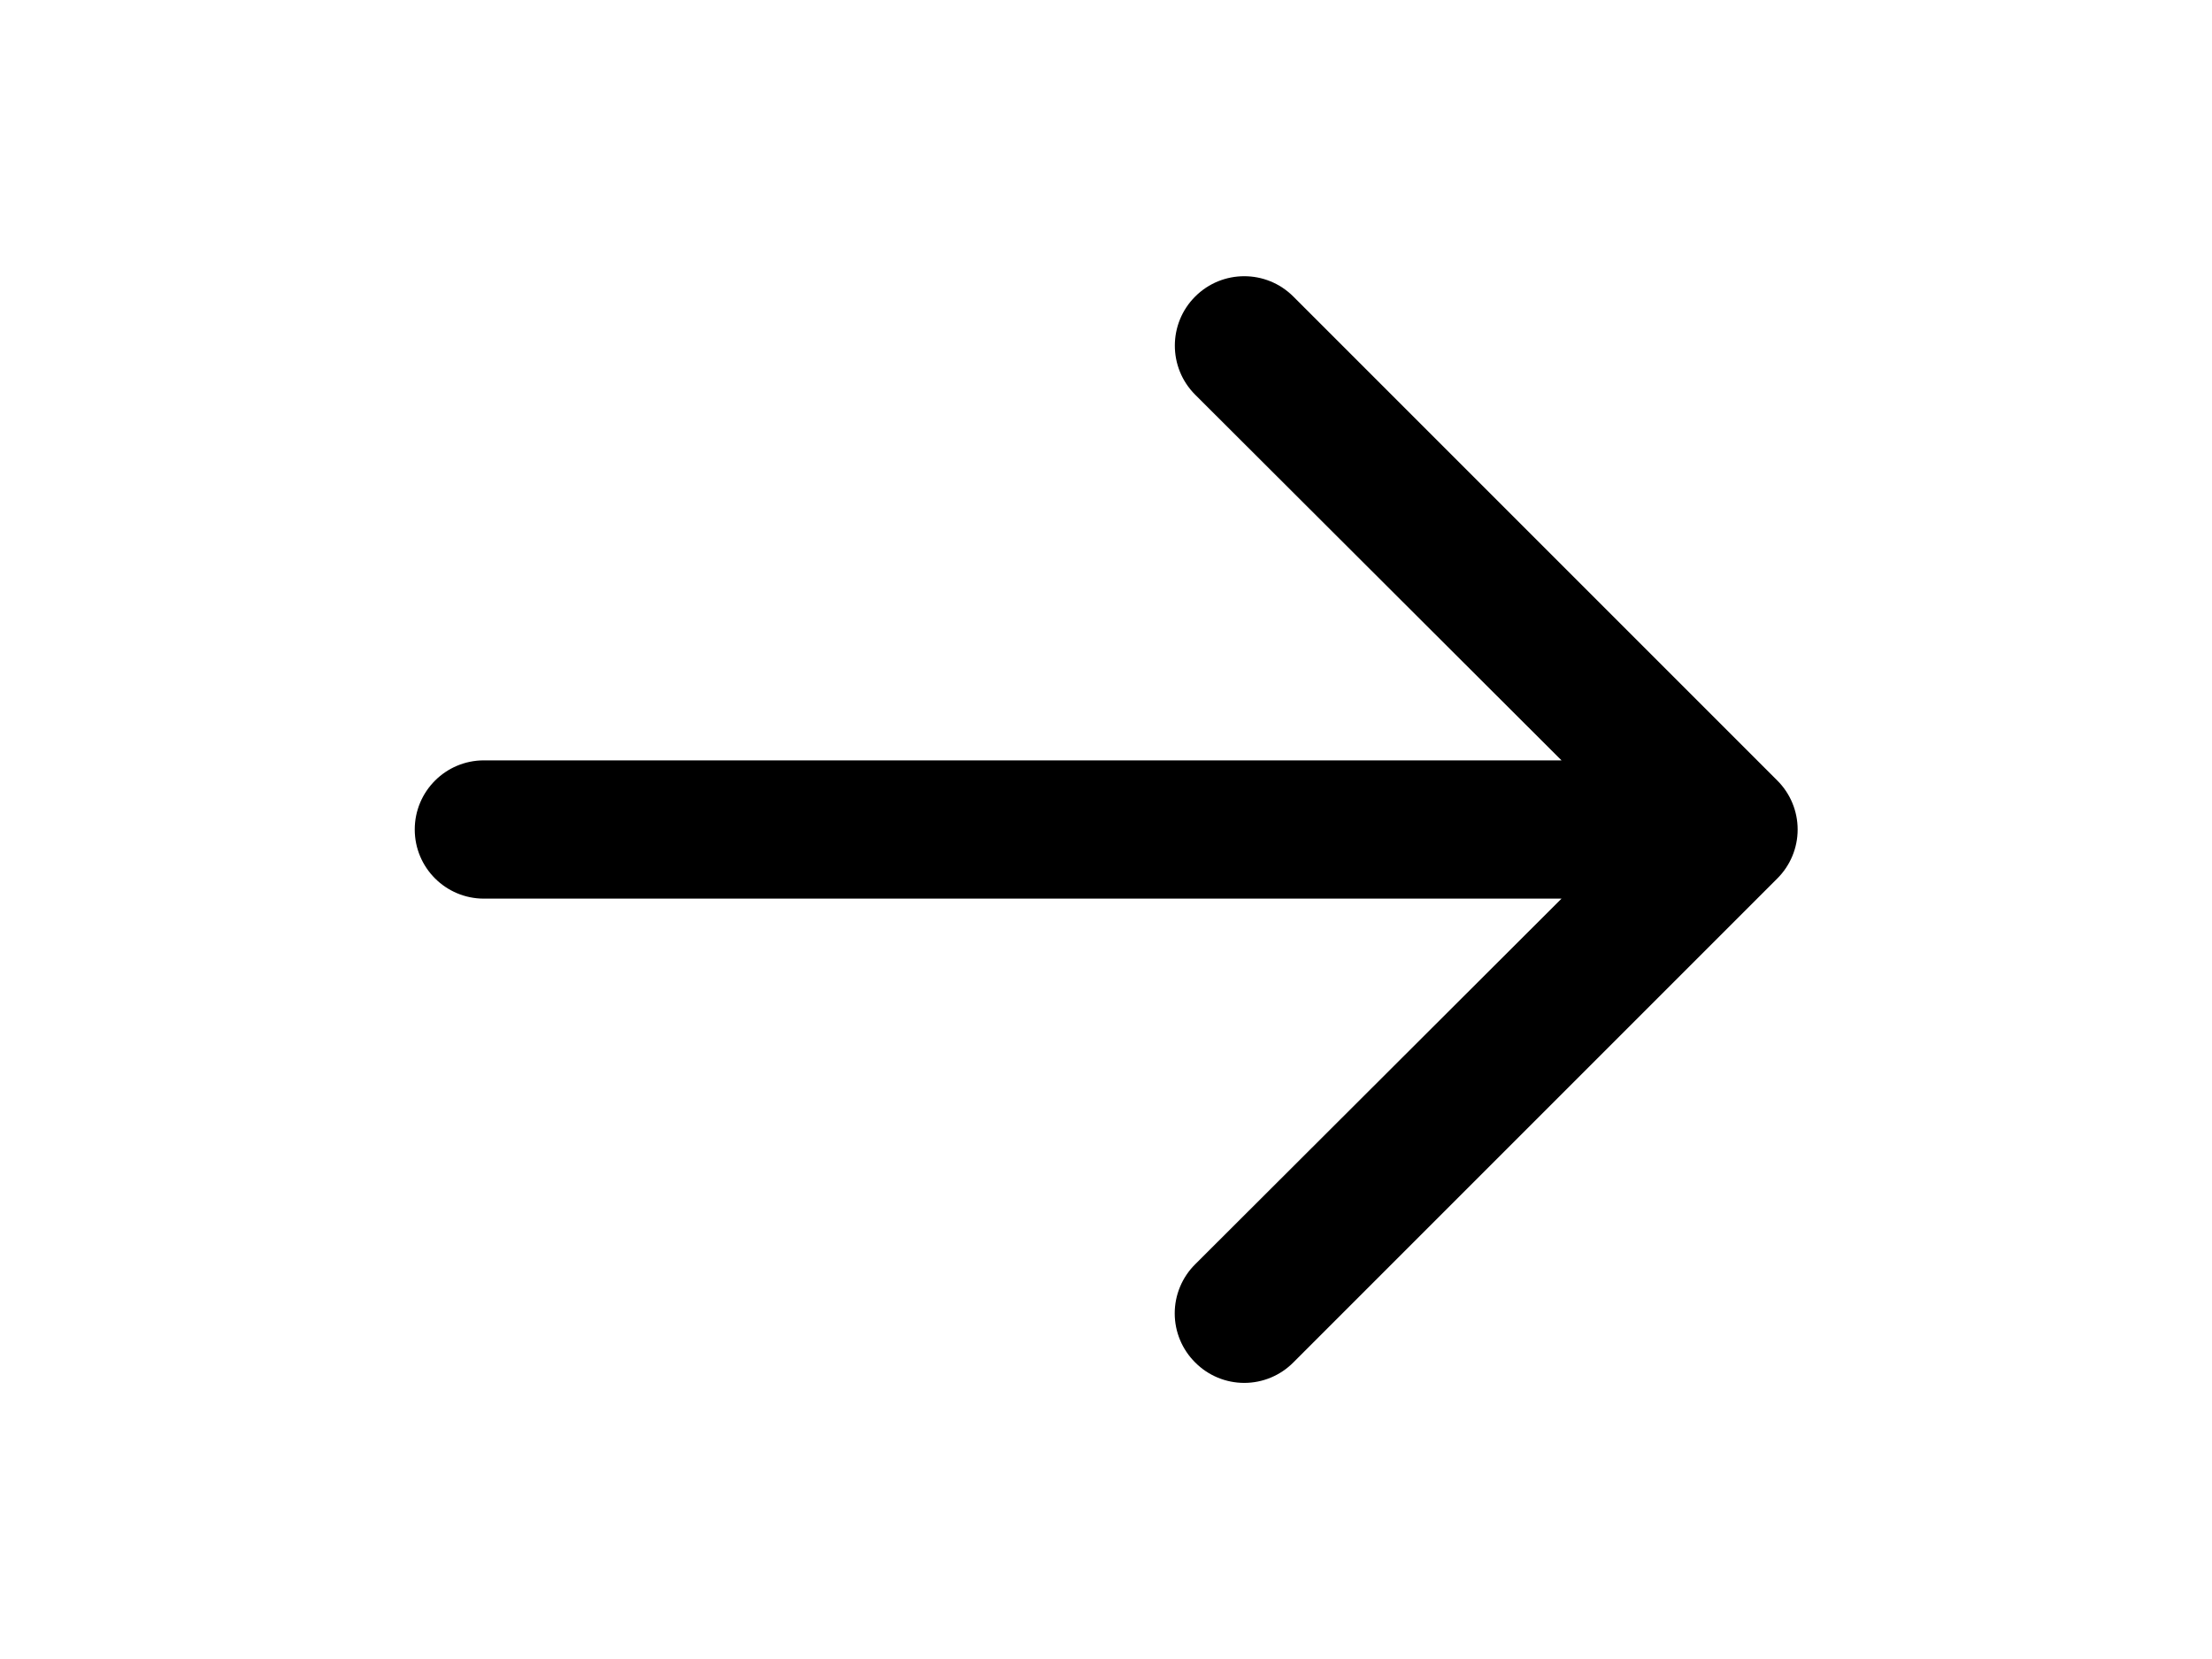
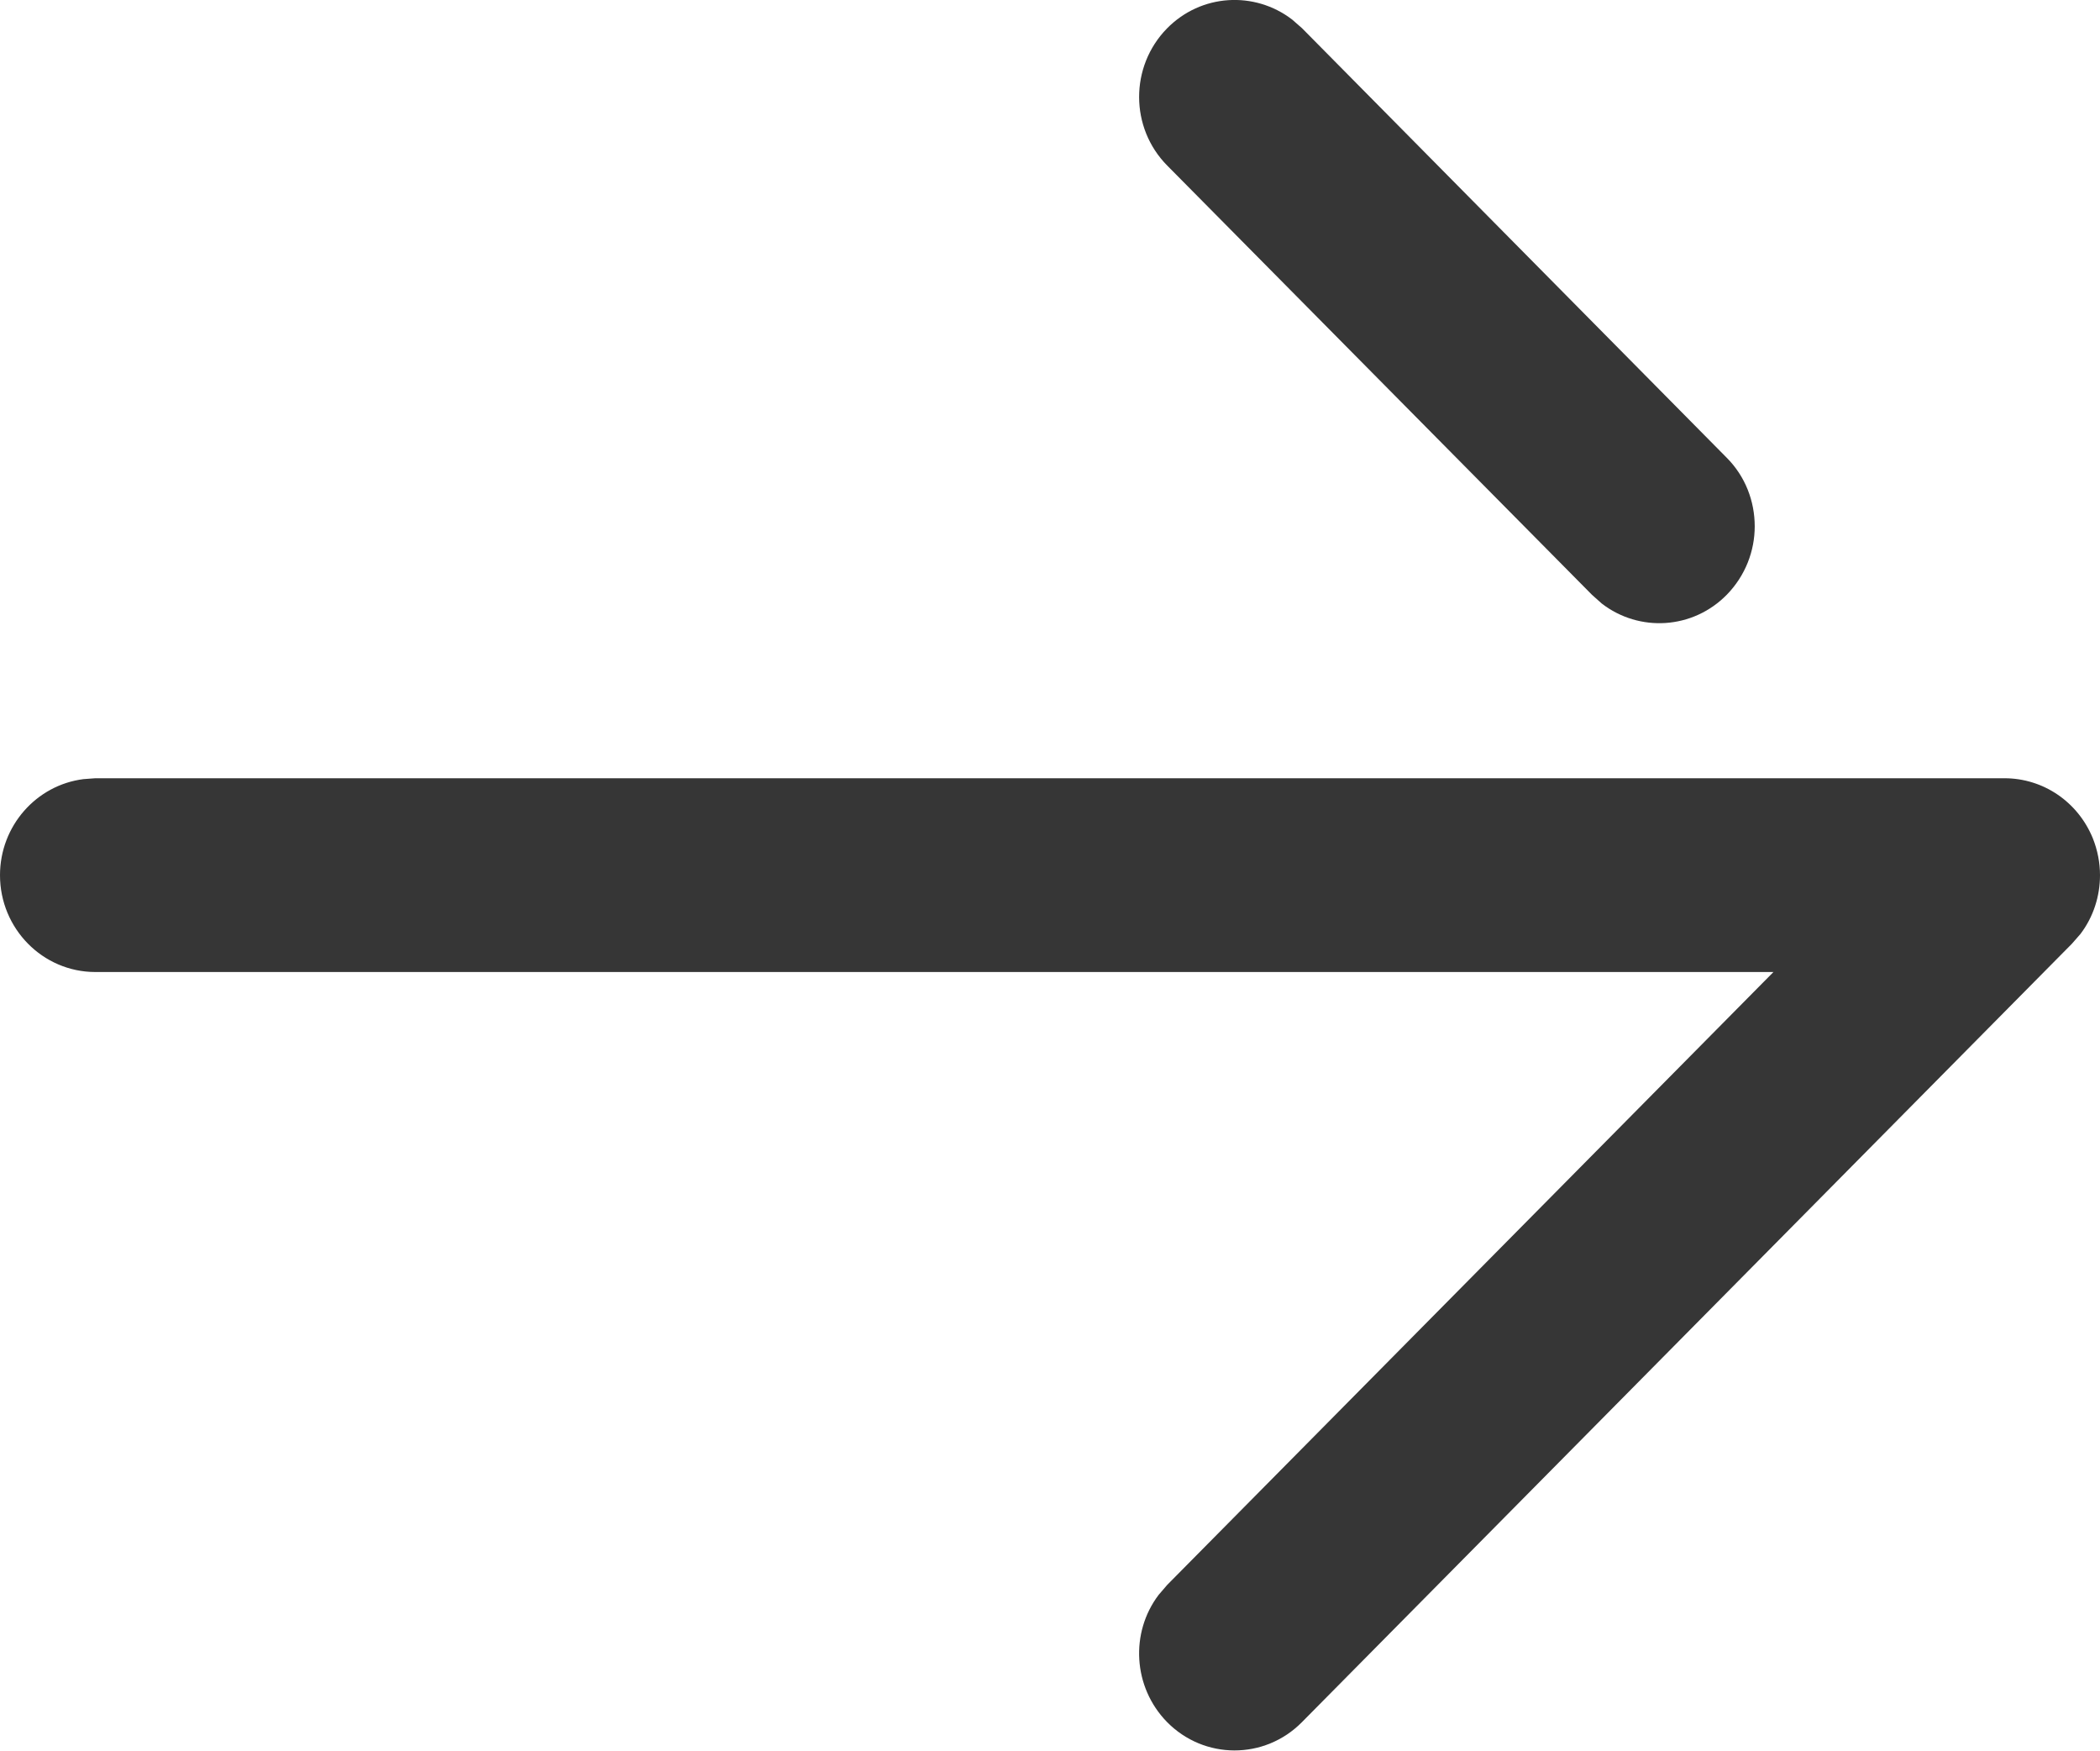
- <svg xmlns="http://www.w3.org/2000/svg" fill="#000000" width="20px" height="15px" viewBox="0 0 24 24" id="right" data-name="Flat Color" class="icon flat-color">
-   <g id="SVGRepo_bgCarrier" stroke-width="0" />
-   <g id="SVGRepo_tracerCarrier" stroke-linecap="round" stroke-linejoin="round" />
-   <g id="SVGRepo_iconCarrier">
-     <path id="primary" d="M21.71,11.29l-7-7a1,1,0,0,0-1.42,1.42L18.59,11H3a1,1,0,0,0,0,2H18.59l-5.3,5.29a1,1,0,0,0,0,1.42,1,1,0,0,0,1.42,0l7-7A1,1,0,0,0,21.71,11.29Z" style="fill: #000000;" />
-   </g>
+ <svg xmlns="http://www.w3.org/2000/svg" width="12" height="10" viewBox="0 0 12 10" fill="none">
+   <path fill-rule="evenodd" clip-rule="evenodd" d="M6.668 0.163C6.456 0.38 6.456 0.73 6.67 0.946L9.097 3.398L9.153 3.448C9.367 3.613 9.673 3.596 9.868 3.397C9.974 3.288 10.027 3.147 10.027 3.007C10.027 2.864 9.974 2.722 9.866 2.614L7.44 0.161L7.384 0.112C7.169 -0.053 6.863 -0.036 6.668 0.163ZM0.477 4.451C0.208 4.485 0 4.718 0 5C0 5.305 0.244 5.553 0.545 5.553H10.134L6.67 9.054L6.621 9.111C6.457 9.327 6.474 9.638 6.668 9.837C6.881 10.054 7.226 10.054 7.439 9.839L11.839 5.392L11.888 5.336C11.962 5.239 12 5.12 12 5C12 4.928 11.986 4.857 11.959 4.789C11.874 4.581 11.676 4.446 11.454 4.446H0.545L0.477 4.451Z" fill="#363636" />
</svg>
